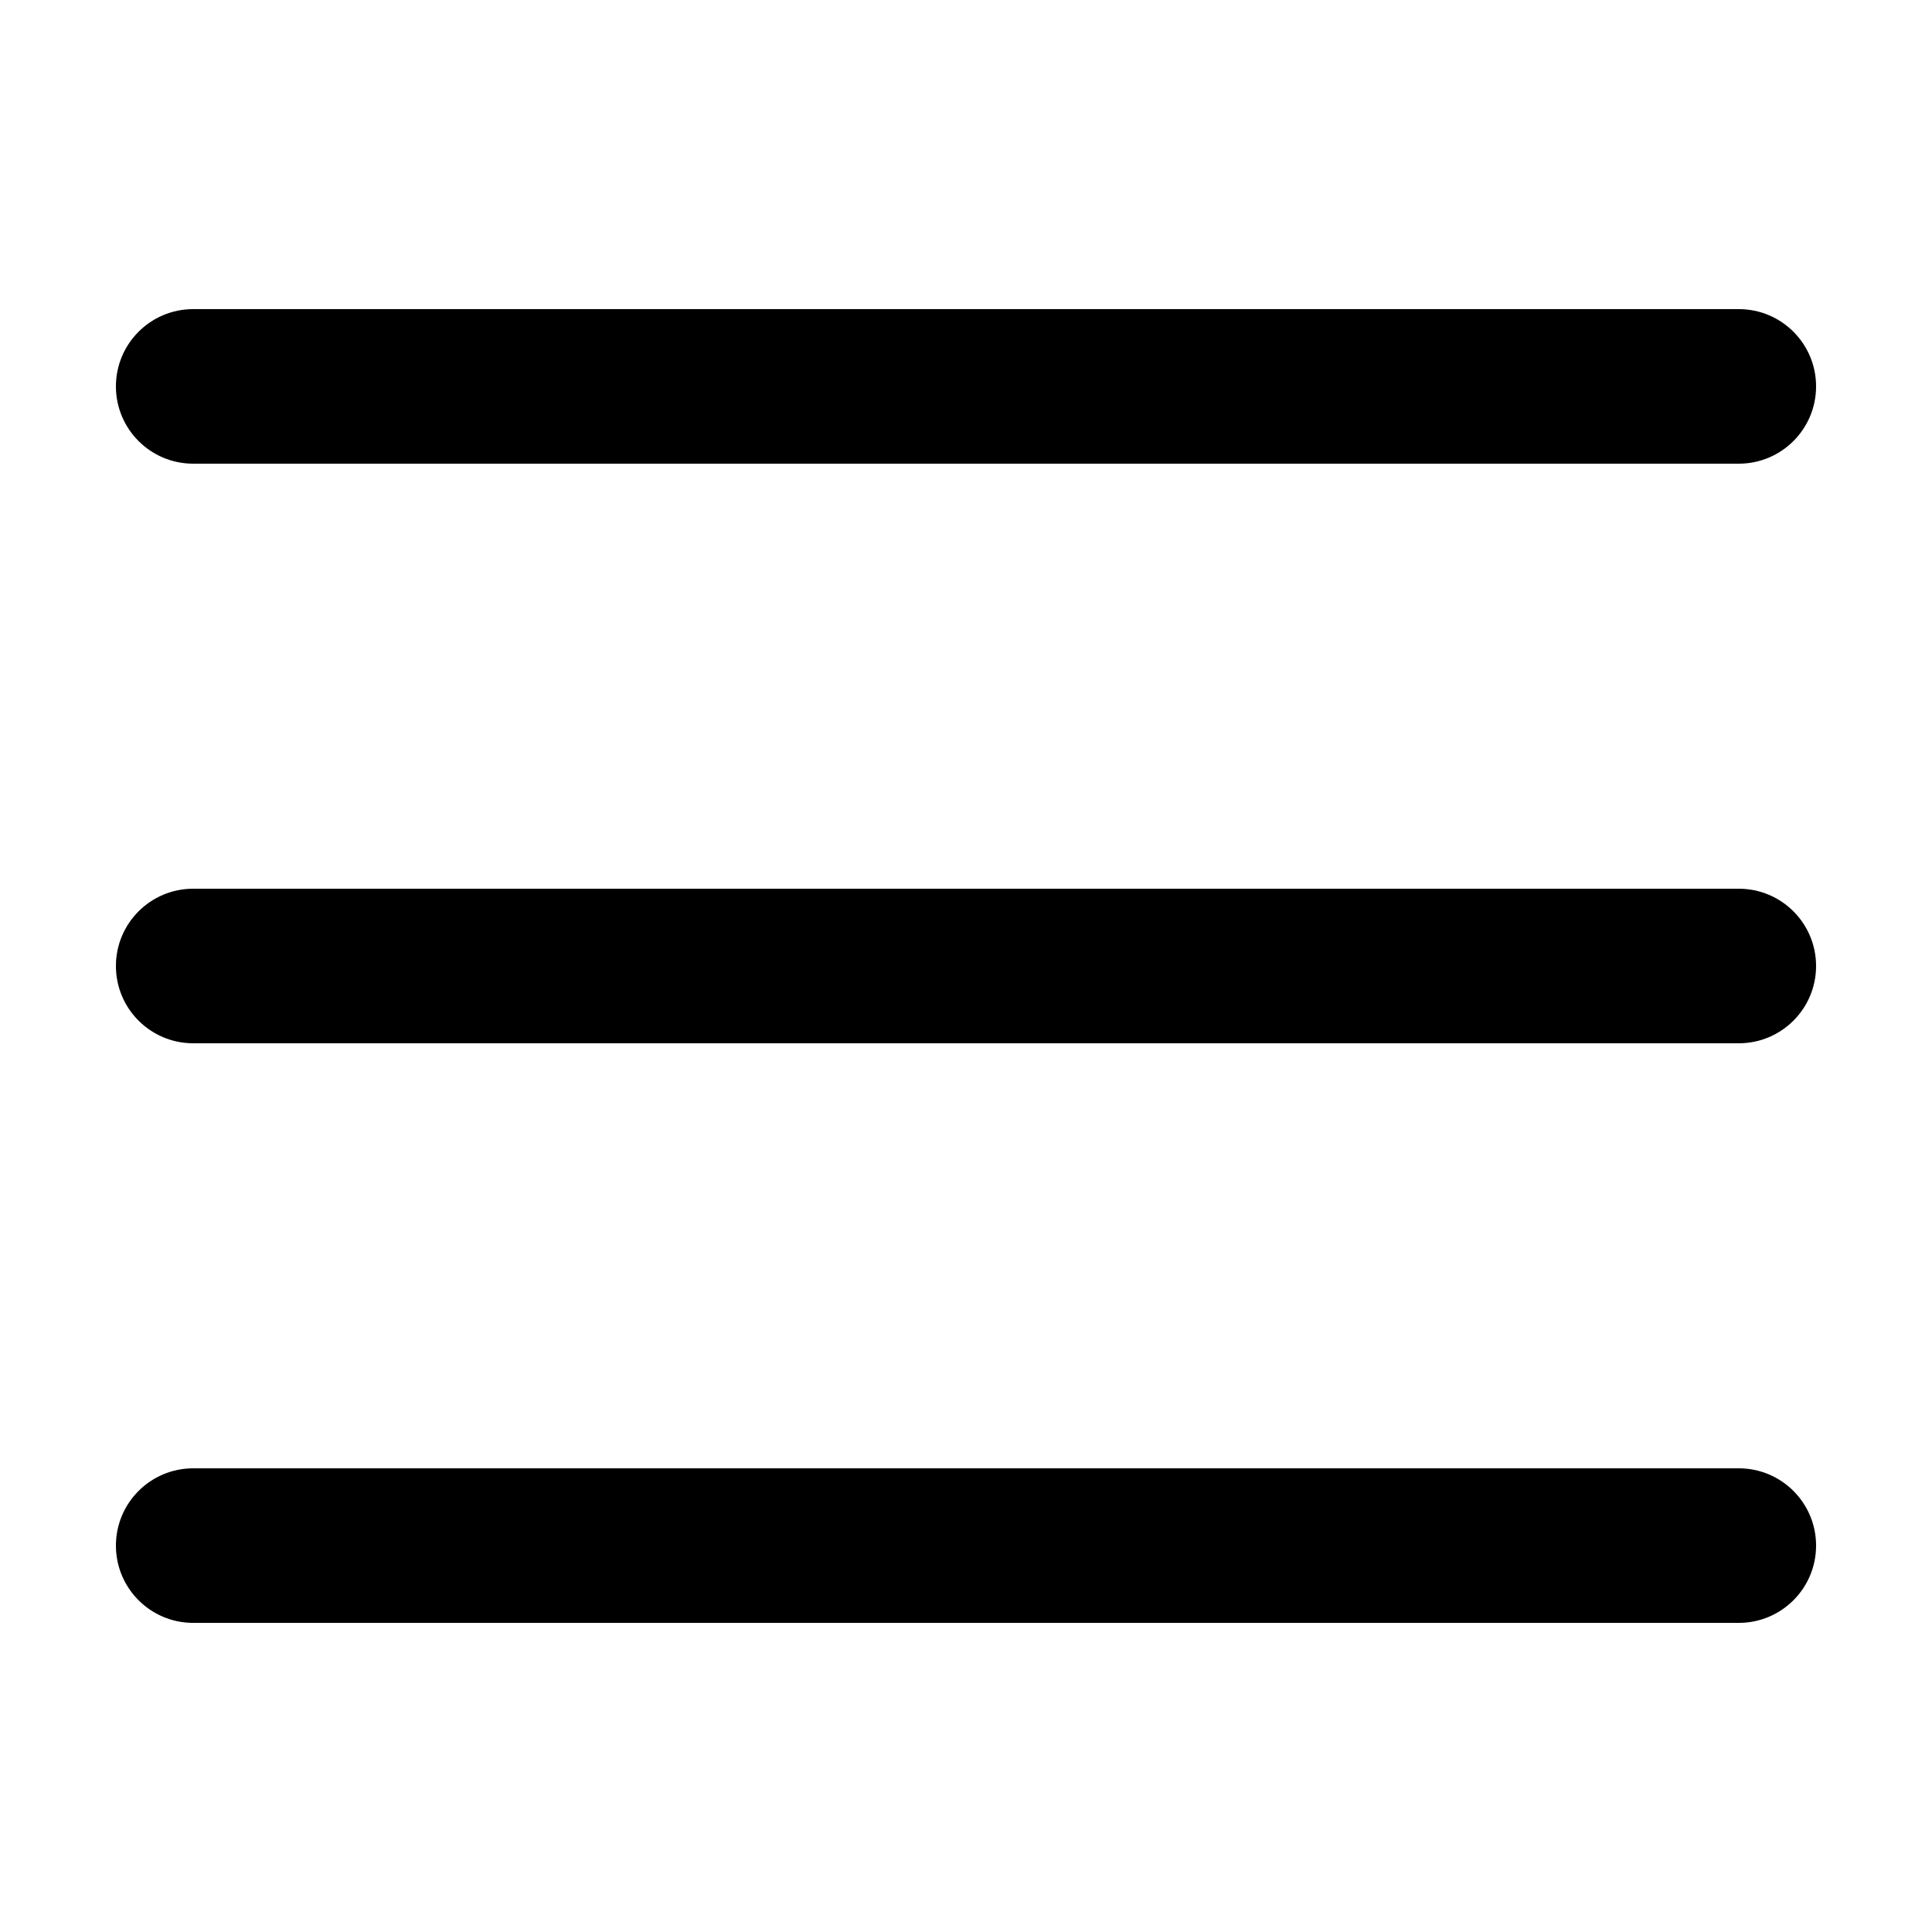
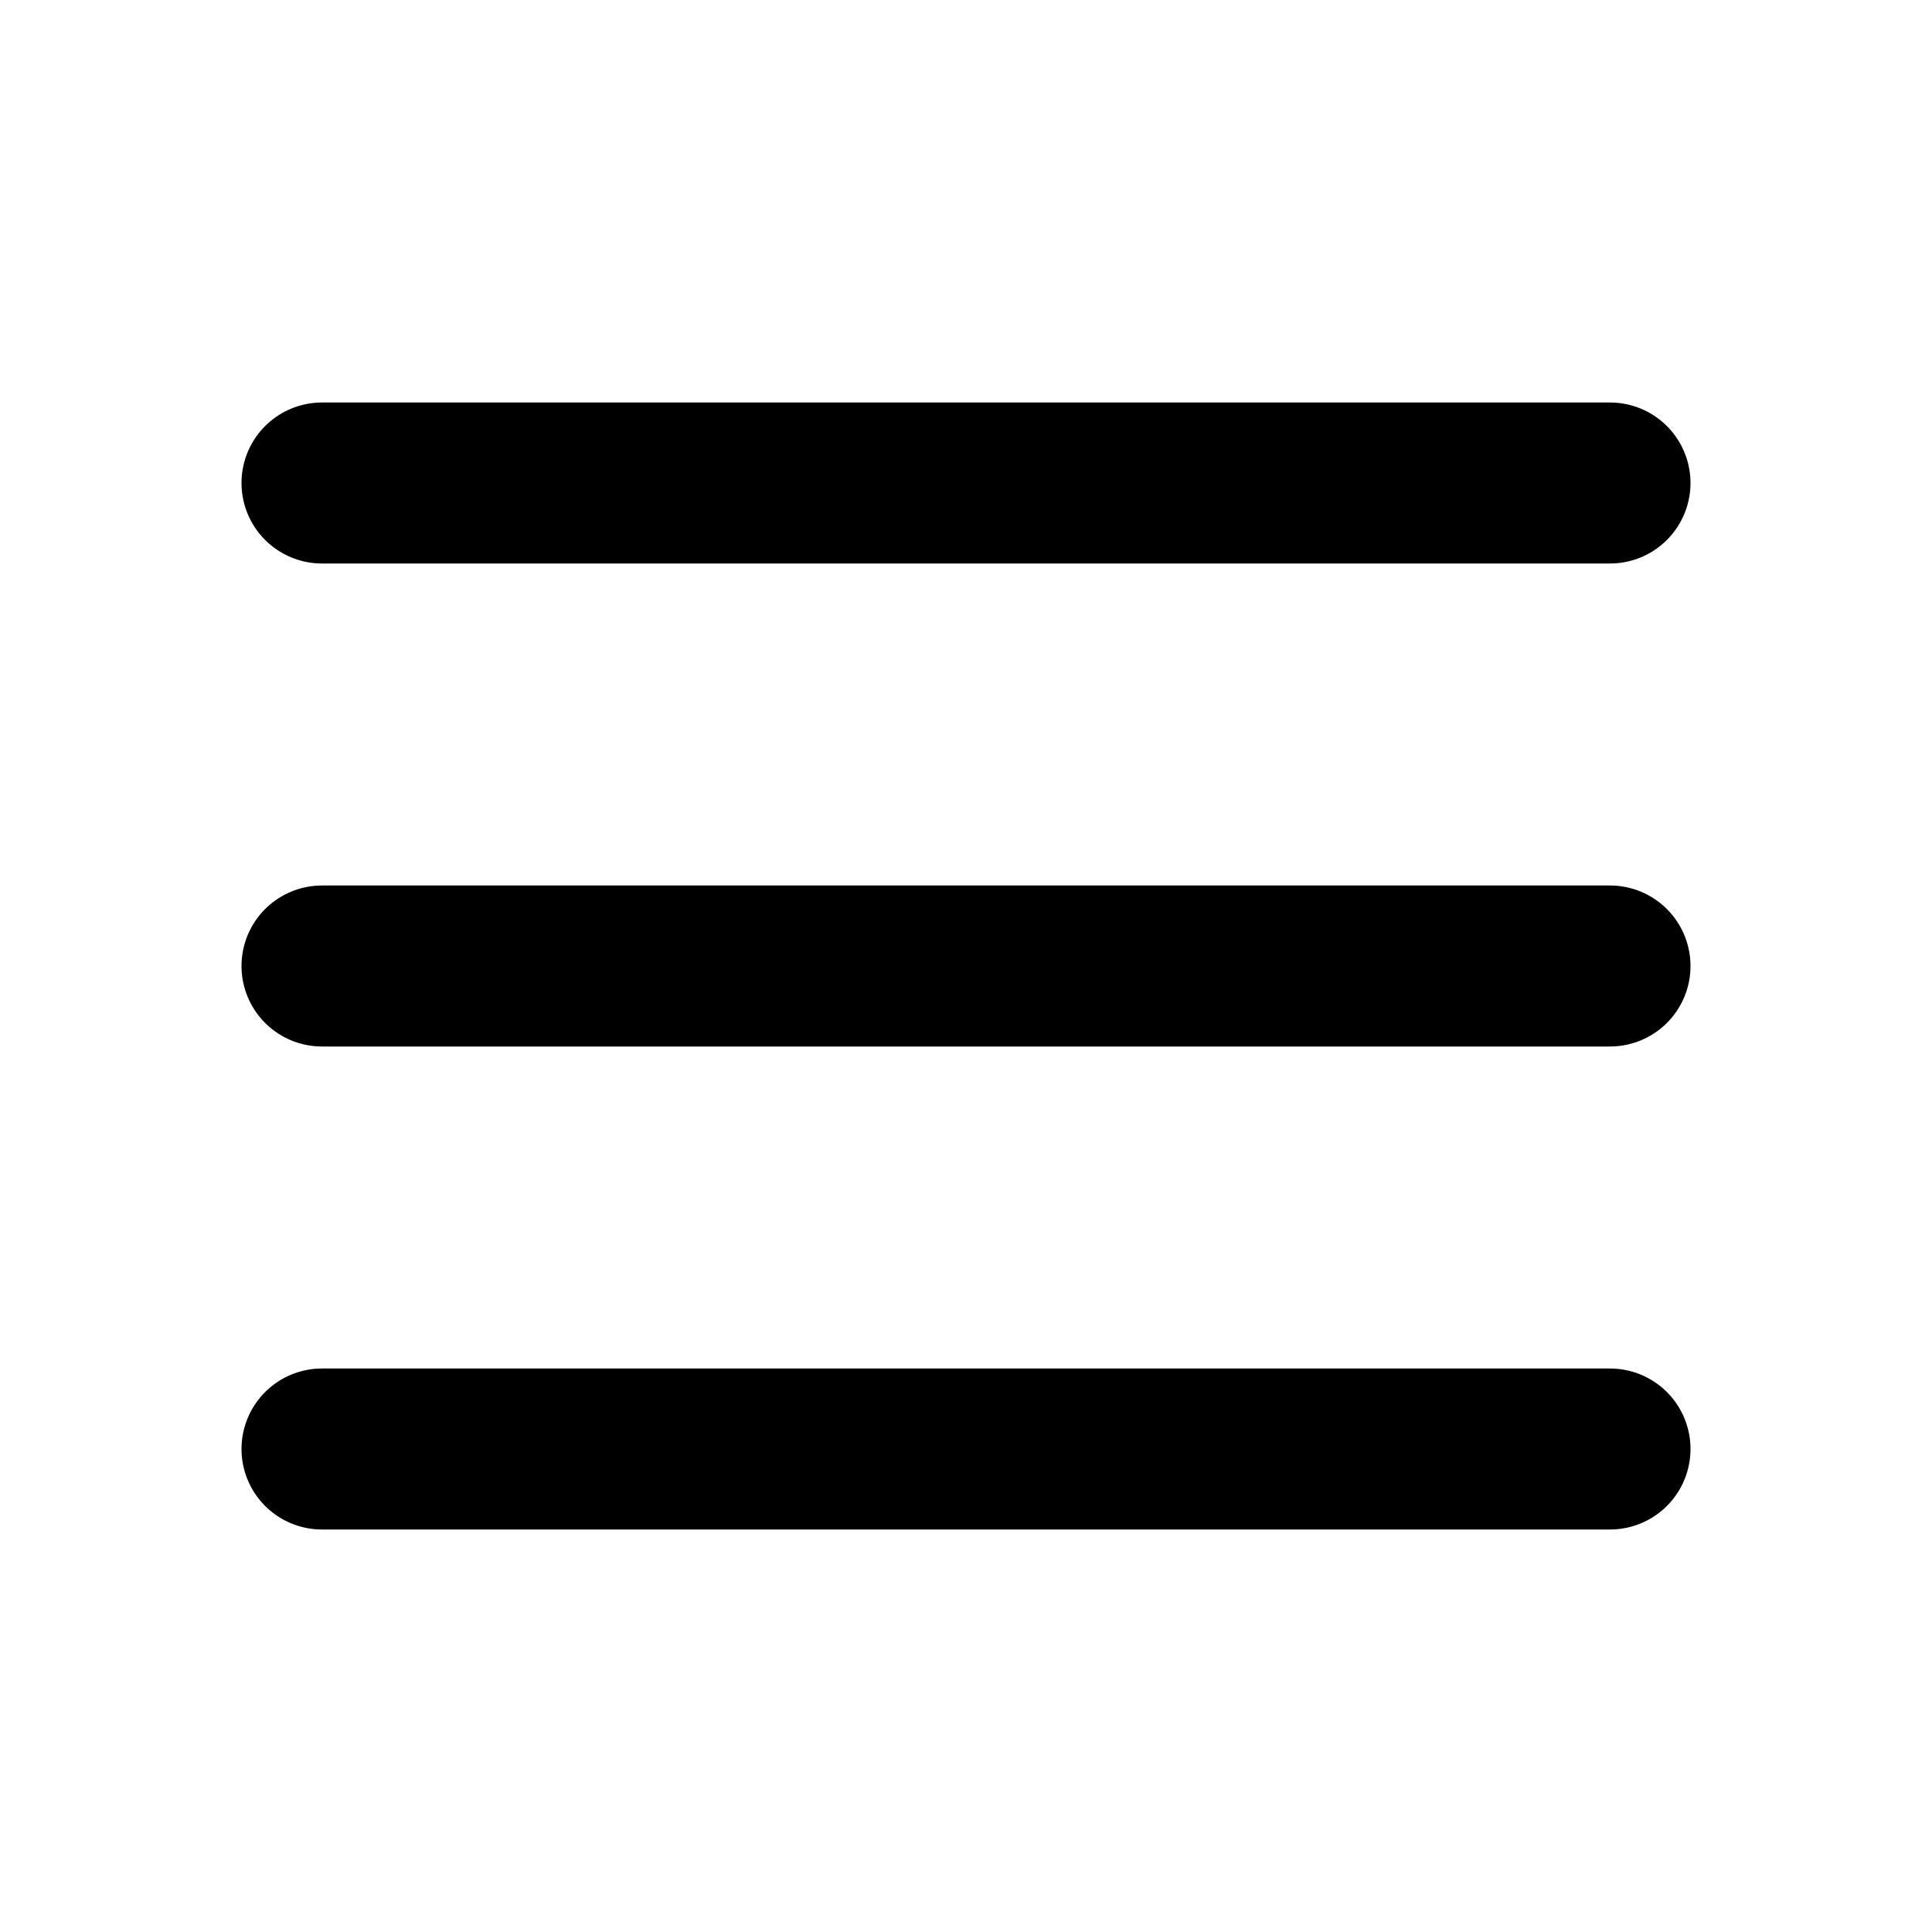
- <svg xmlns="http://www.w3.org/2000/svg" viewBox="0 0 50 50" width="50px" height="50px">
-   <path d="M 5 8 A 2 2 0 1 0 5 12 L 45 12 A 2 2 0 1 0 45 8 L 5 8 z M 5 23 A 2 2 0 1 0 5 27 L 45 27 A 2 2 0 1 0 45 23 L 5 23 z M 5 38 A 2 2 0 1 0 5 42 L 45 42 A 2 2 0 1 0 45 38 L 5 38 z" />
+ <svg xmlns="http://www.w3.org/2000/svg" width="800px" height="800px" viewBox="0 0 24 24" fill="none">
+   <path d="M4 18L20 18" stroke="#000000" stroke-width="2" stroke-linecap="round" />
+   <path d="M4 12L20 12" stroke="#000000" stroke-width="2" stroke-linecap="round" />
+   <path d="M4 6L20 6" stroke="#000000" stroke-width="2" stroke-linecap="round" />
</svg>
